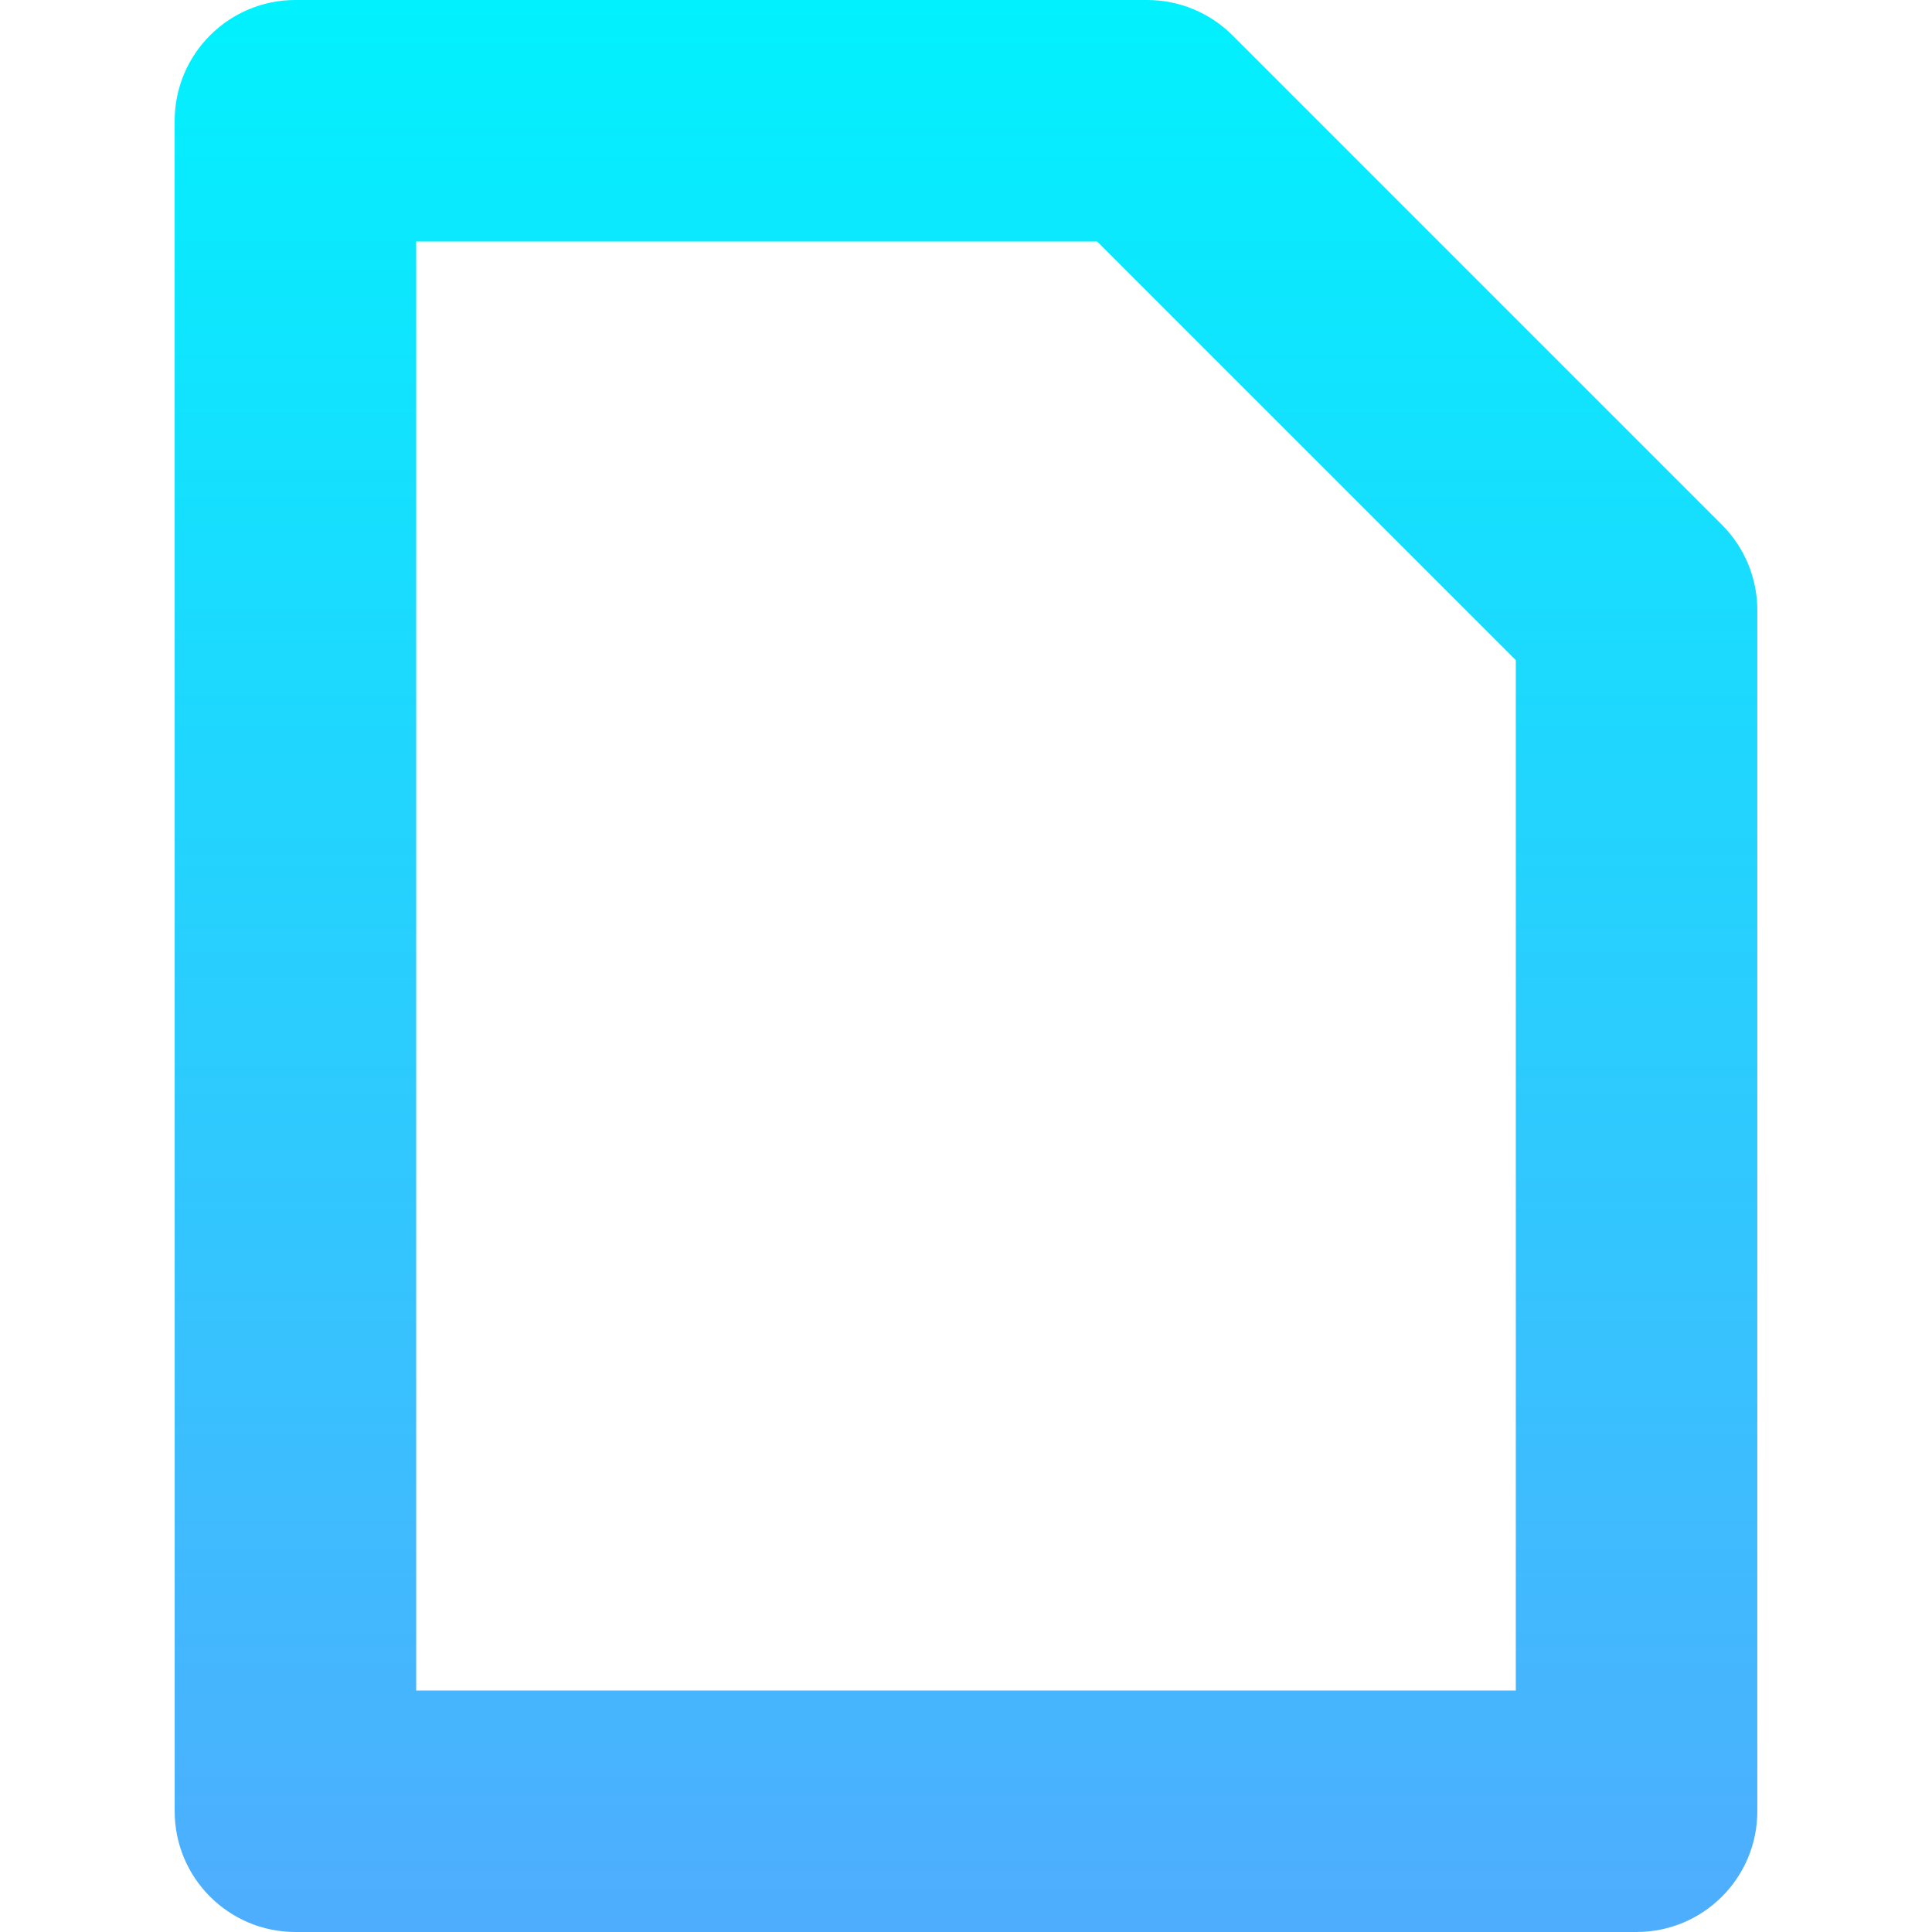
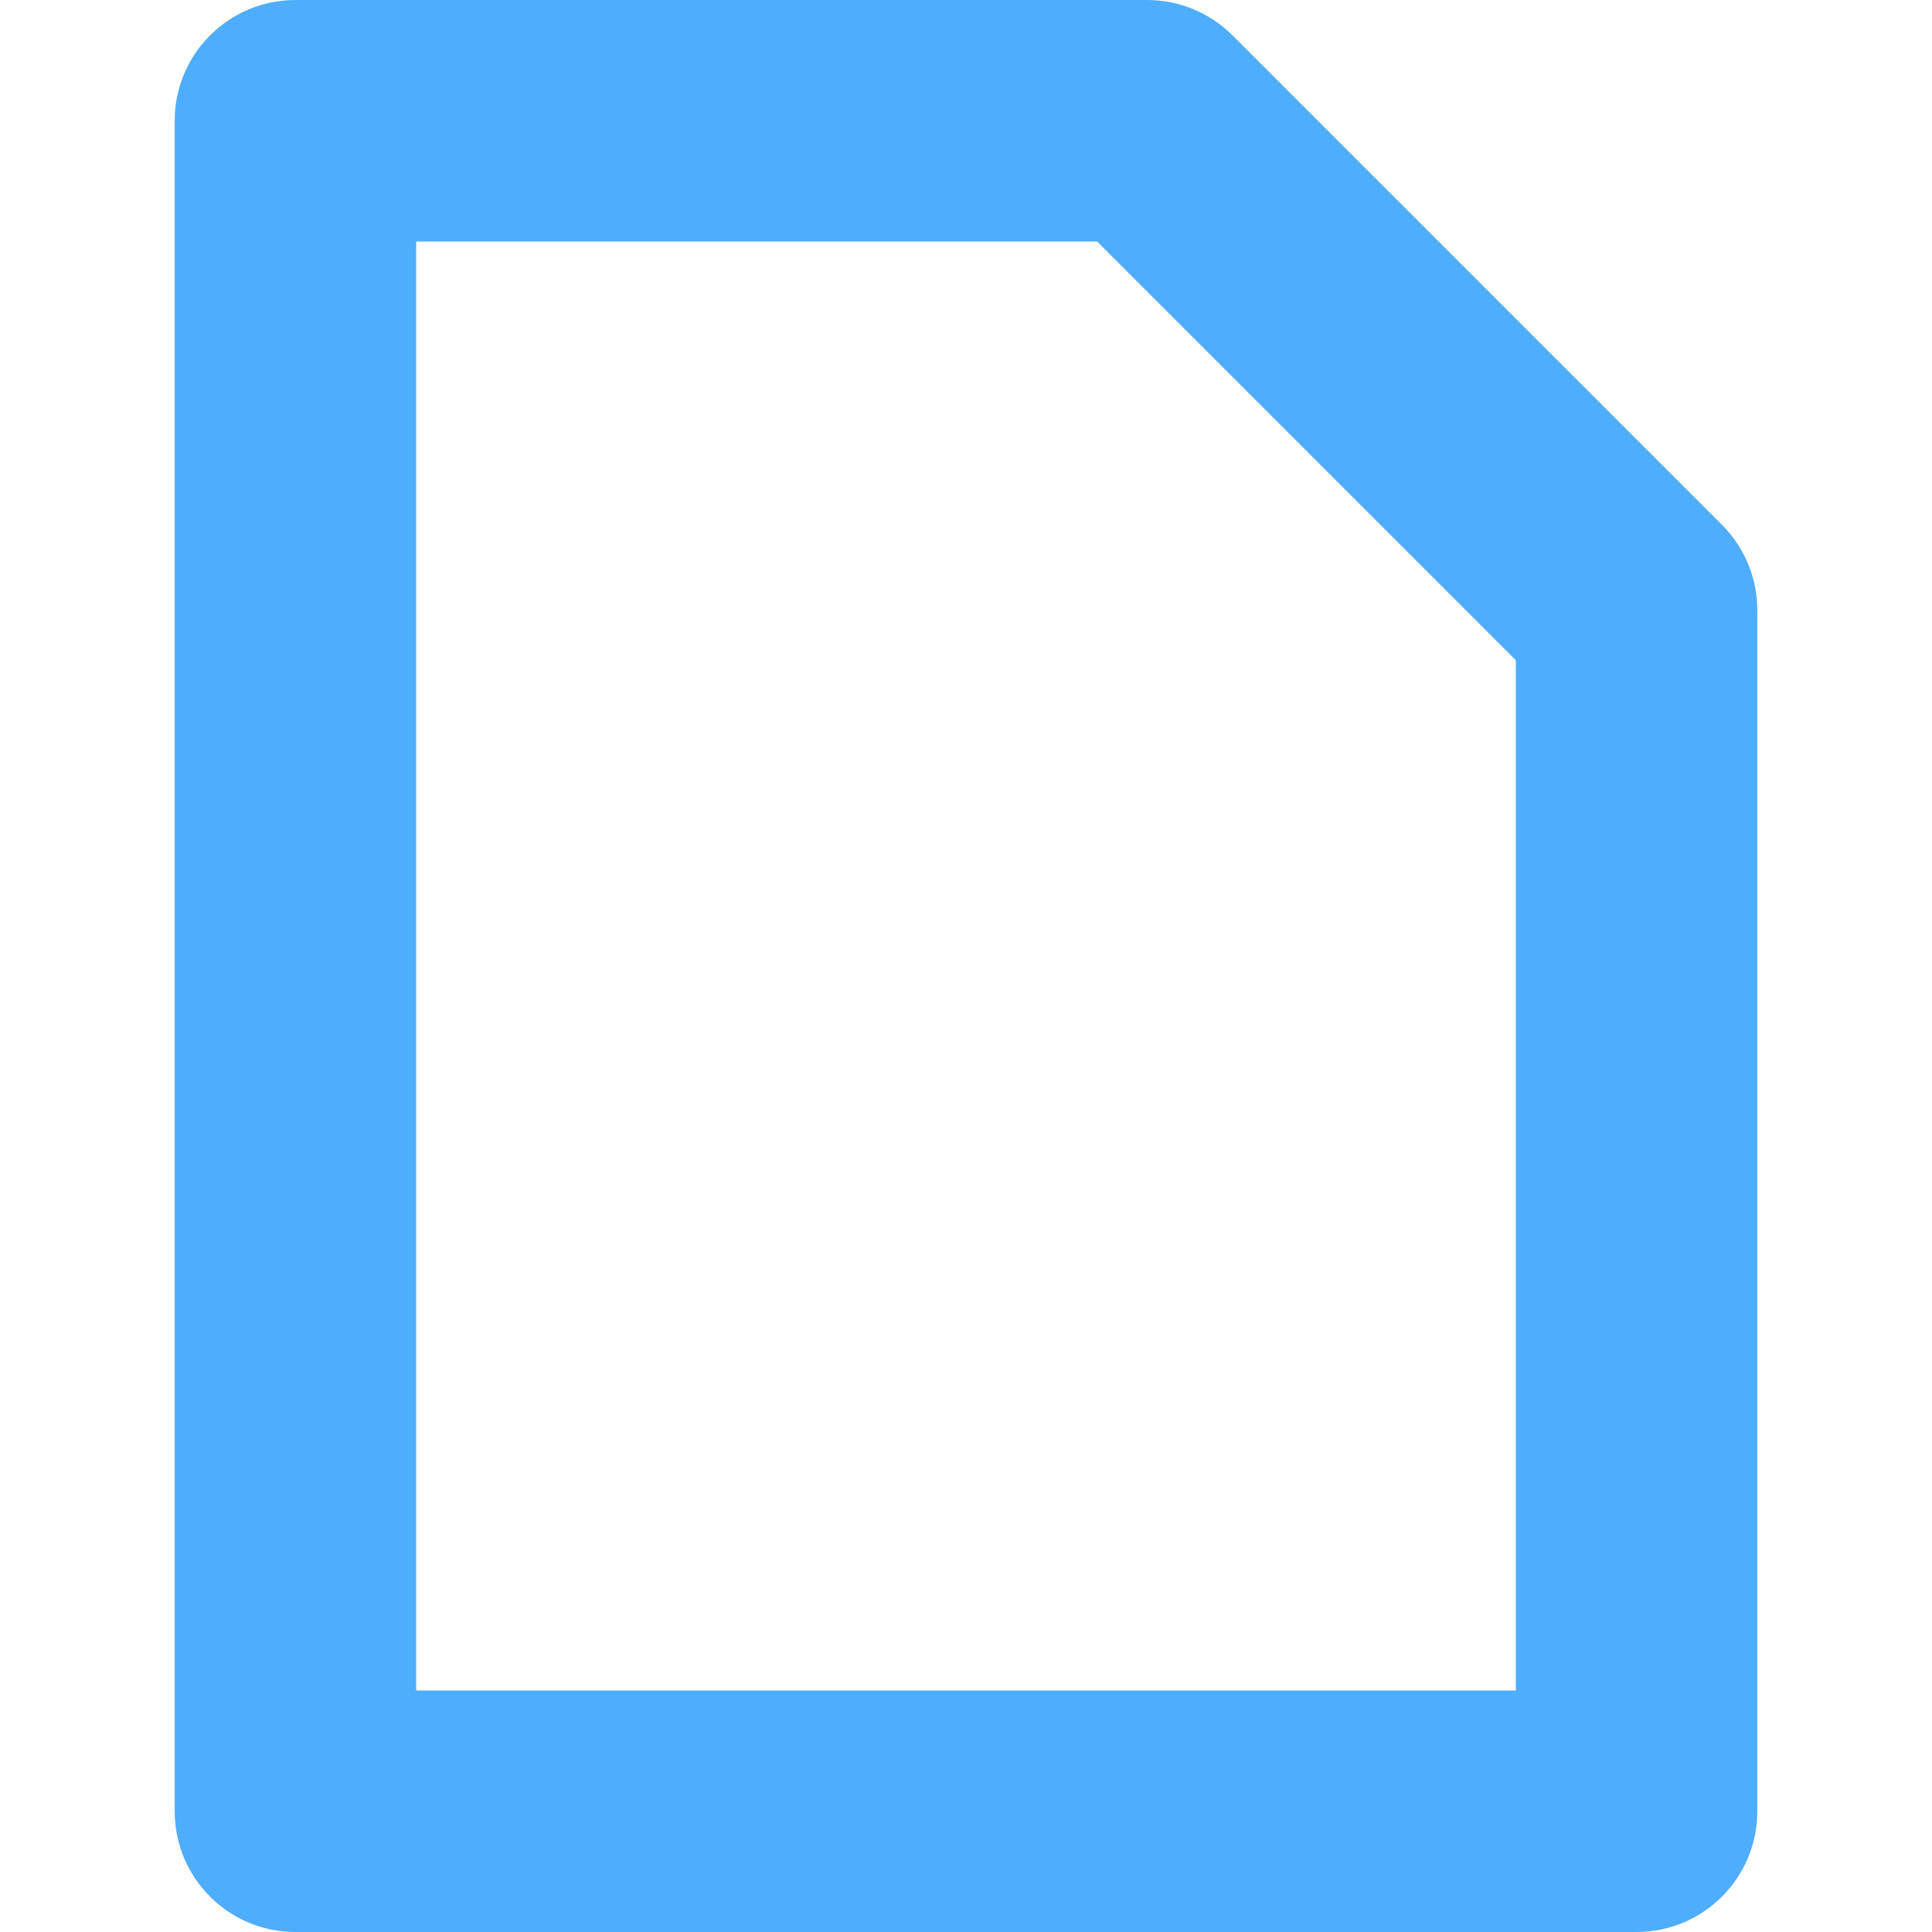
<svg xmlns="http://www.w3.org/2000/svg" id="Layer_1" height="512" viewBox="0 0 512 512" width="512" data-name="Layer 1">
  <linearGradient id="linear-gradient" gradientUnits="userSpaceOnUse" x1="256" x2="256" y2="512">
-     <stop offset="0" stop-color="#01f1fe" />
    <stop offset="1" stop-color="#4fadfe" />
  </linearGradient>
  <path d="m456.334 139.079-129.707-129.706a32 32 0 0 0 -22.627-9.373h-225.707a32 32 0 0 0 -32 32v448a32 32 0 0 0 32 32h355.414a32 32 0 0 0 32-32v-318.293a32 32 0 0 0 -9.373-22.628zm-54.627 308.921h-291.414v-384h180.452l110.962 110.961z" fill="url(#linear-gradient)" />
</svg>
